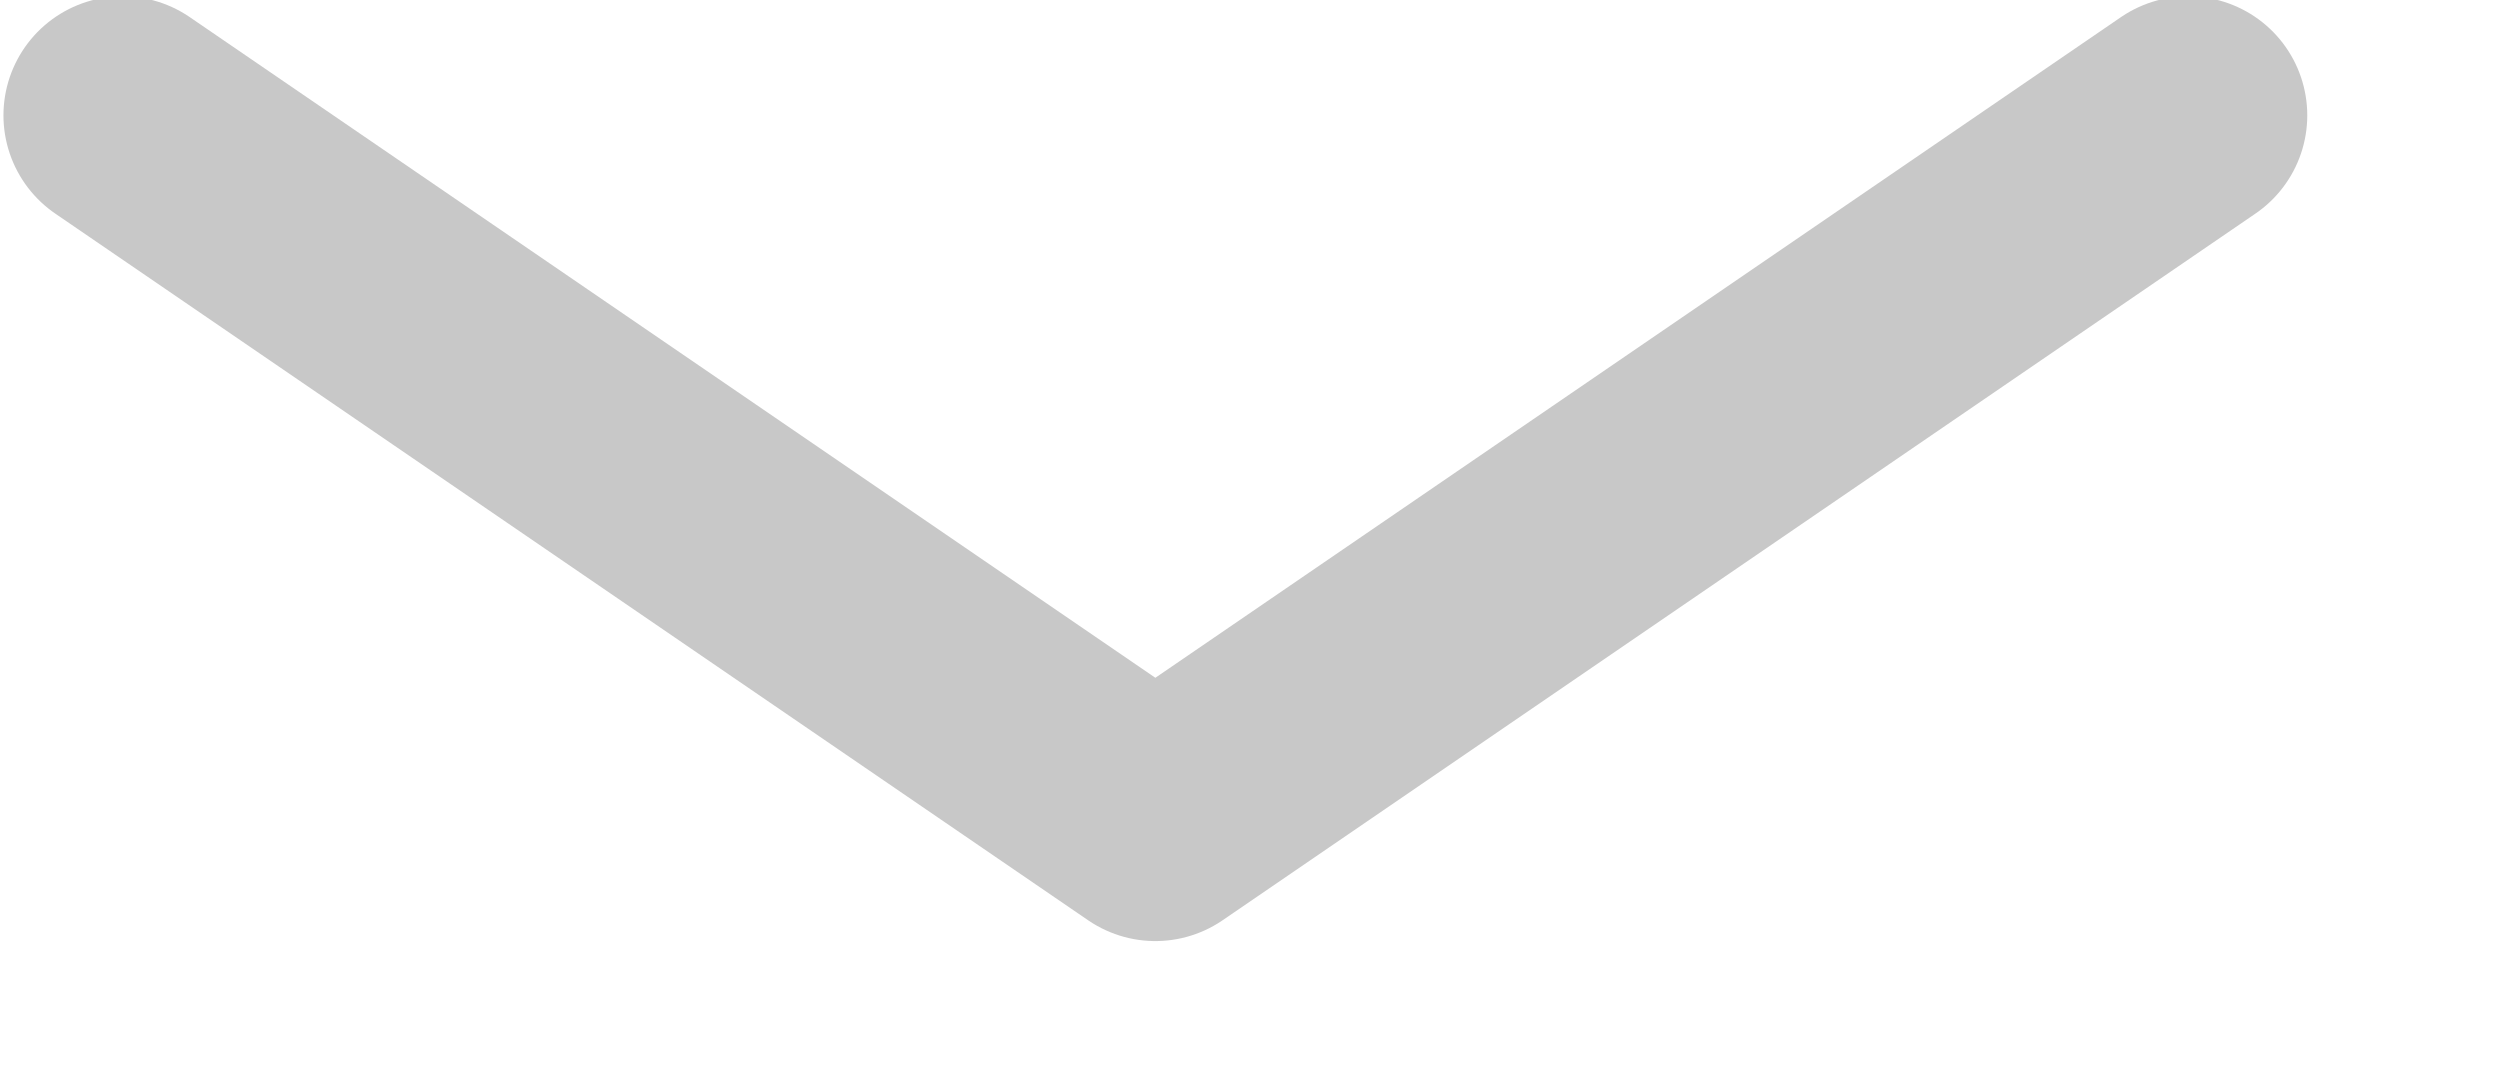
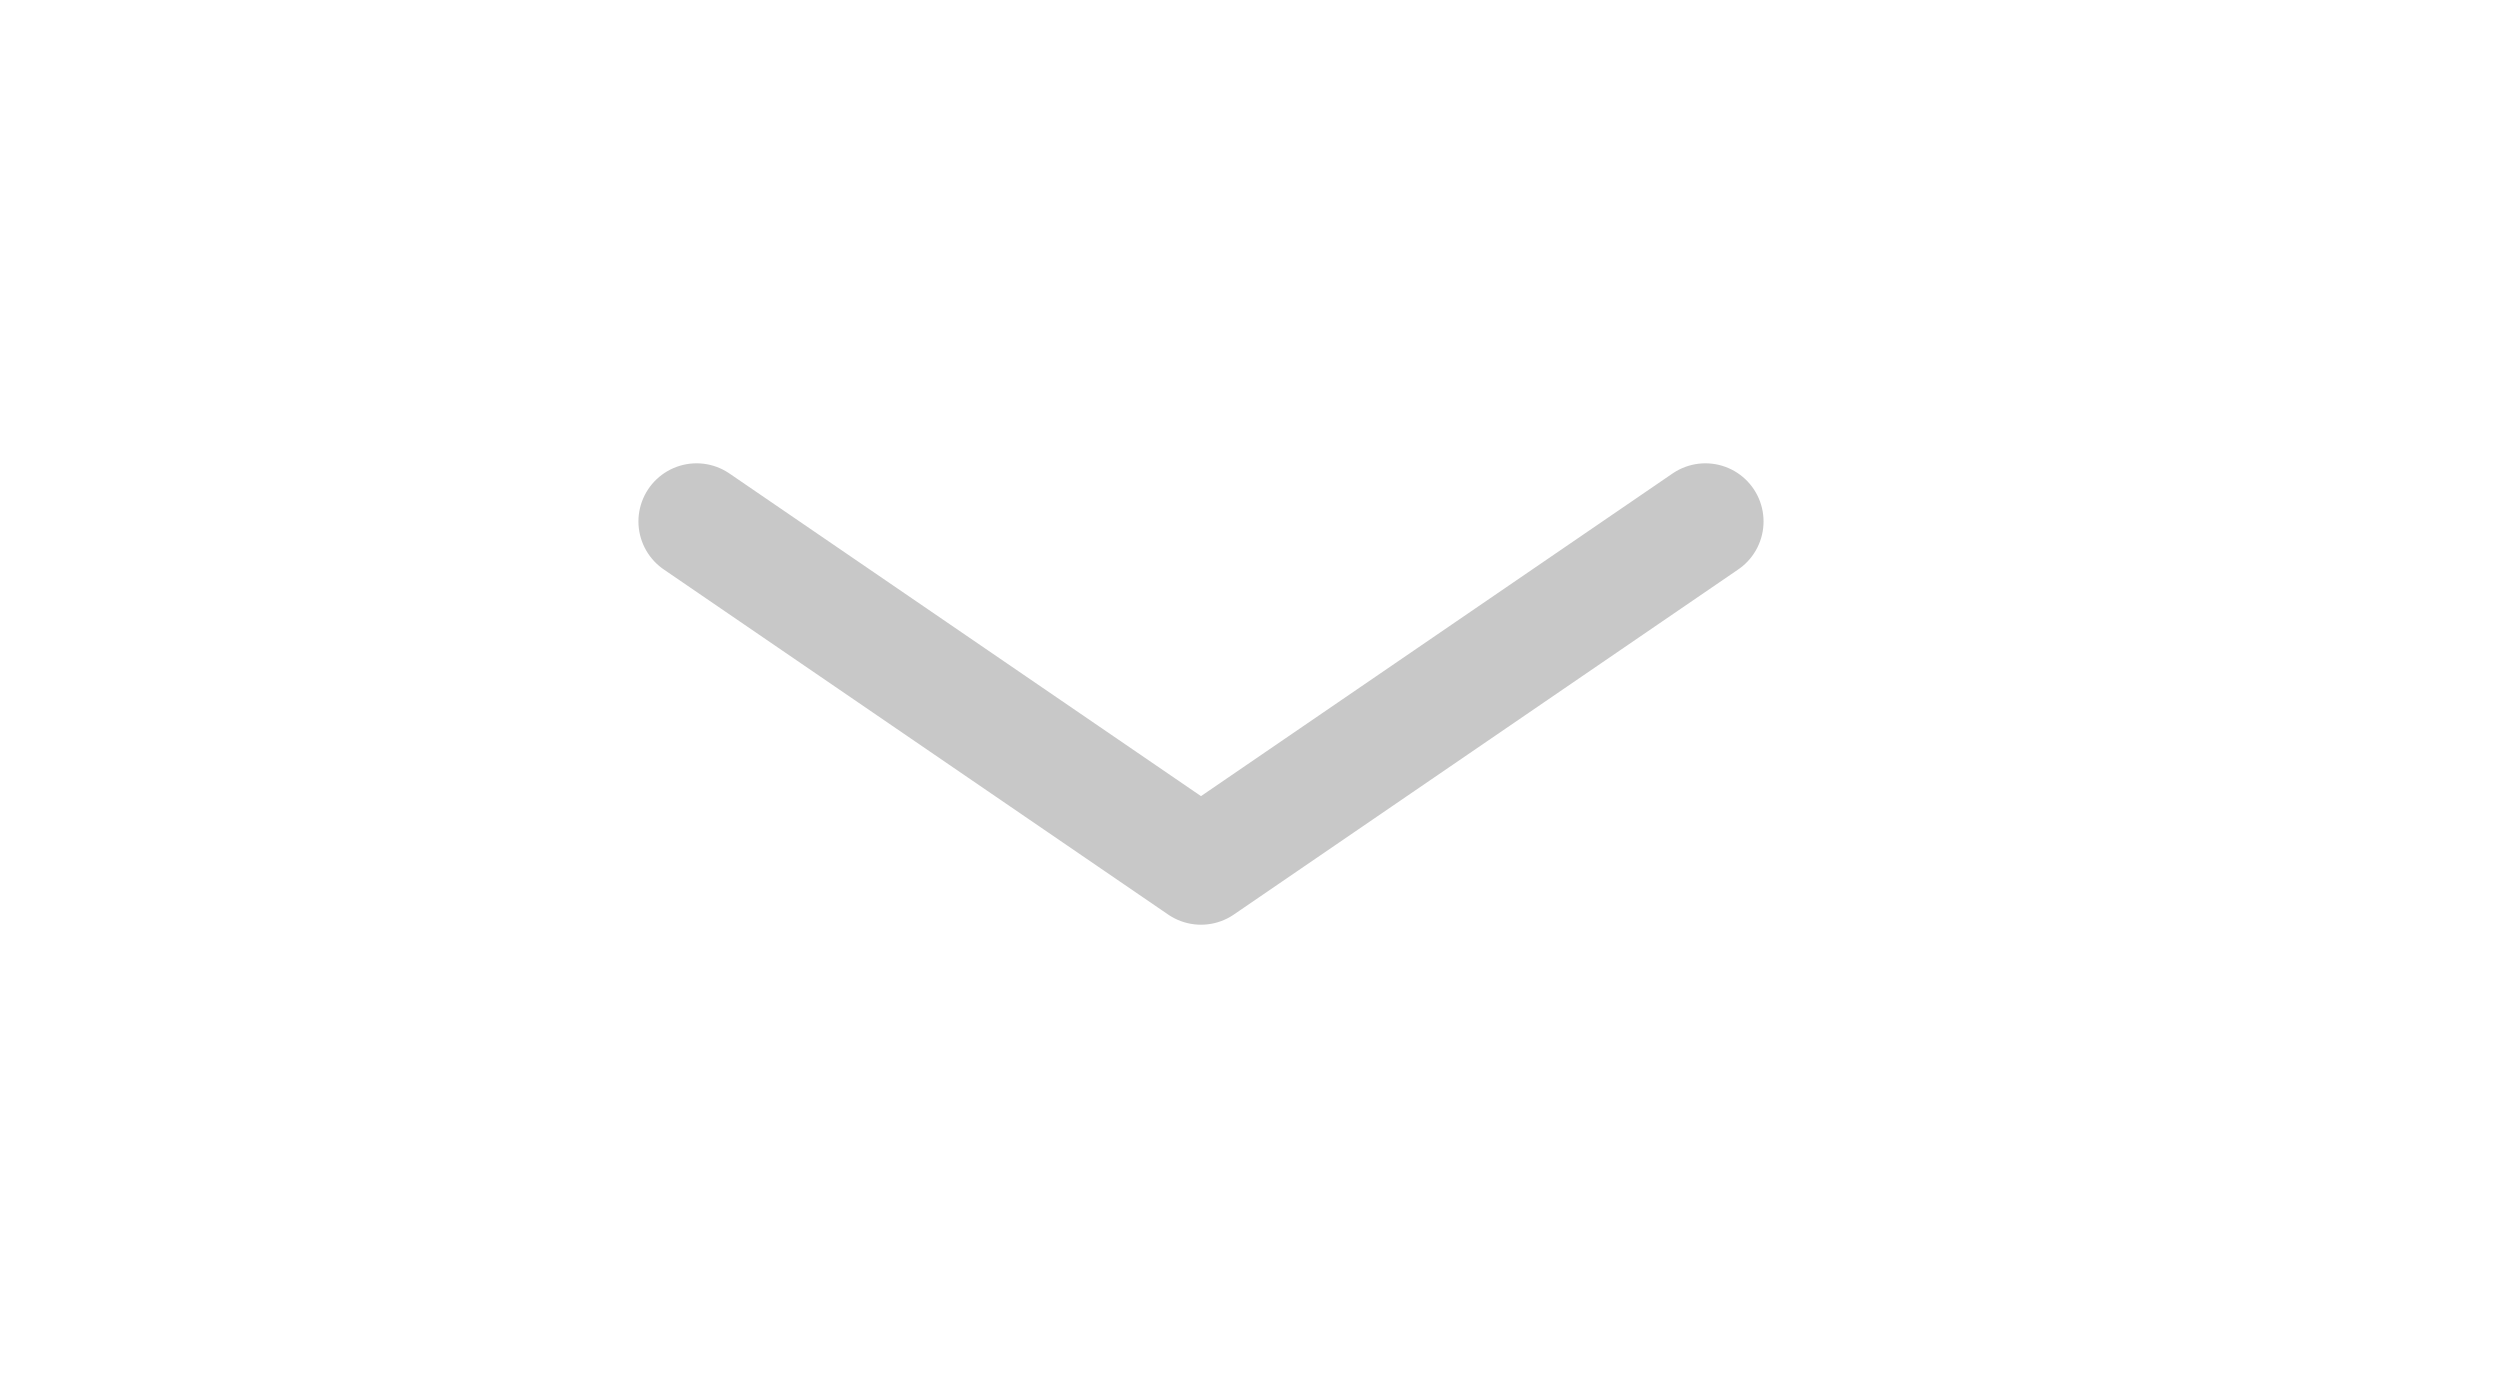
- <svg xmlns="http://www.w3.org/2000/svg" width="21" height="9" viewBox="0 0 21 9">
-   <path d="M1.029.969l8.676 5.936 8.676-5.936" stroke="#C8C8C8" stroke-width="2" stroke-linecap="round" stroke-linejoin="round" fill="none" fill-rule="evenodd" />
+ <svg xmlns="http://www.w3.org/2000/svg" width="43" height="24" viewBox="0 0 43 24">
+   <path d="M11.981 8.969l8.676 5.936 8.676-5.936" stroke="#C8C8C8" stroke-width="2" stroke-linecap="round" stroke-linejoin="round" fill="none" fill-rule="evenodd" />
</svg>
